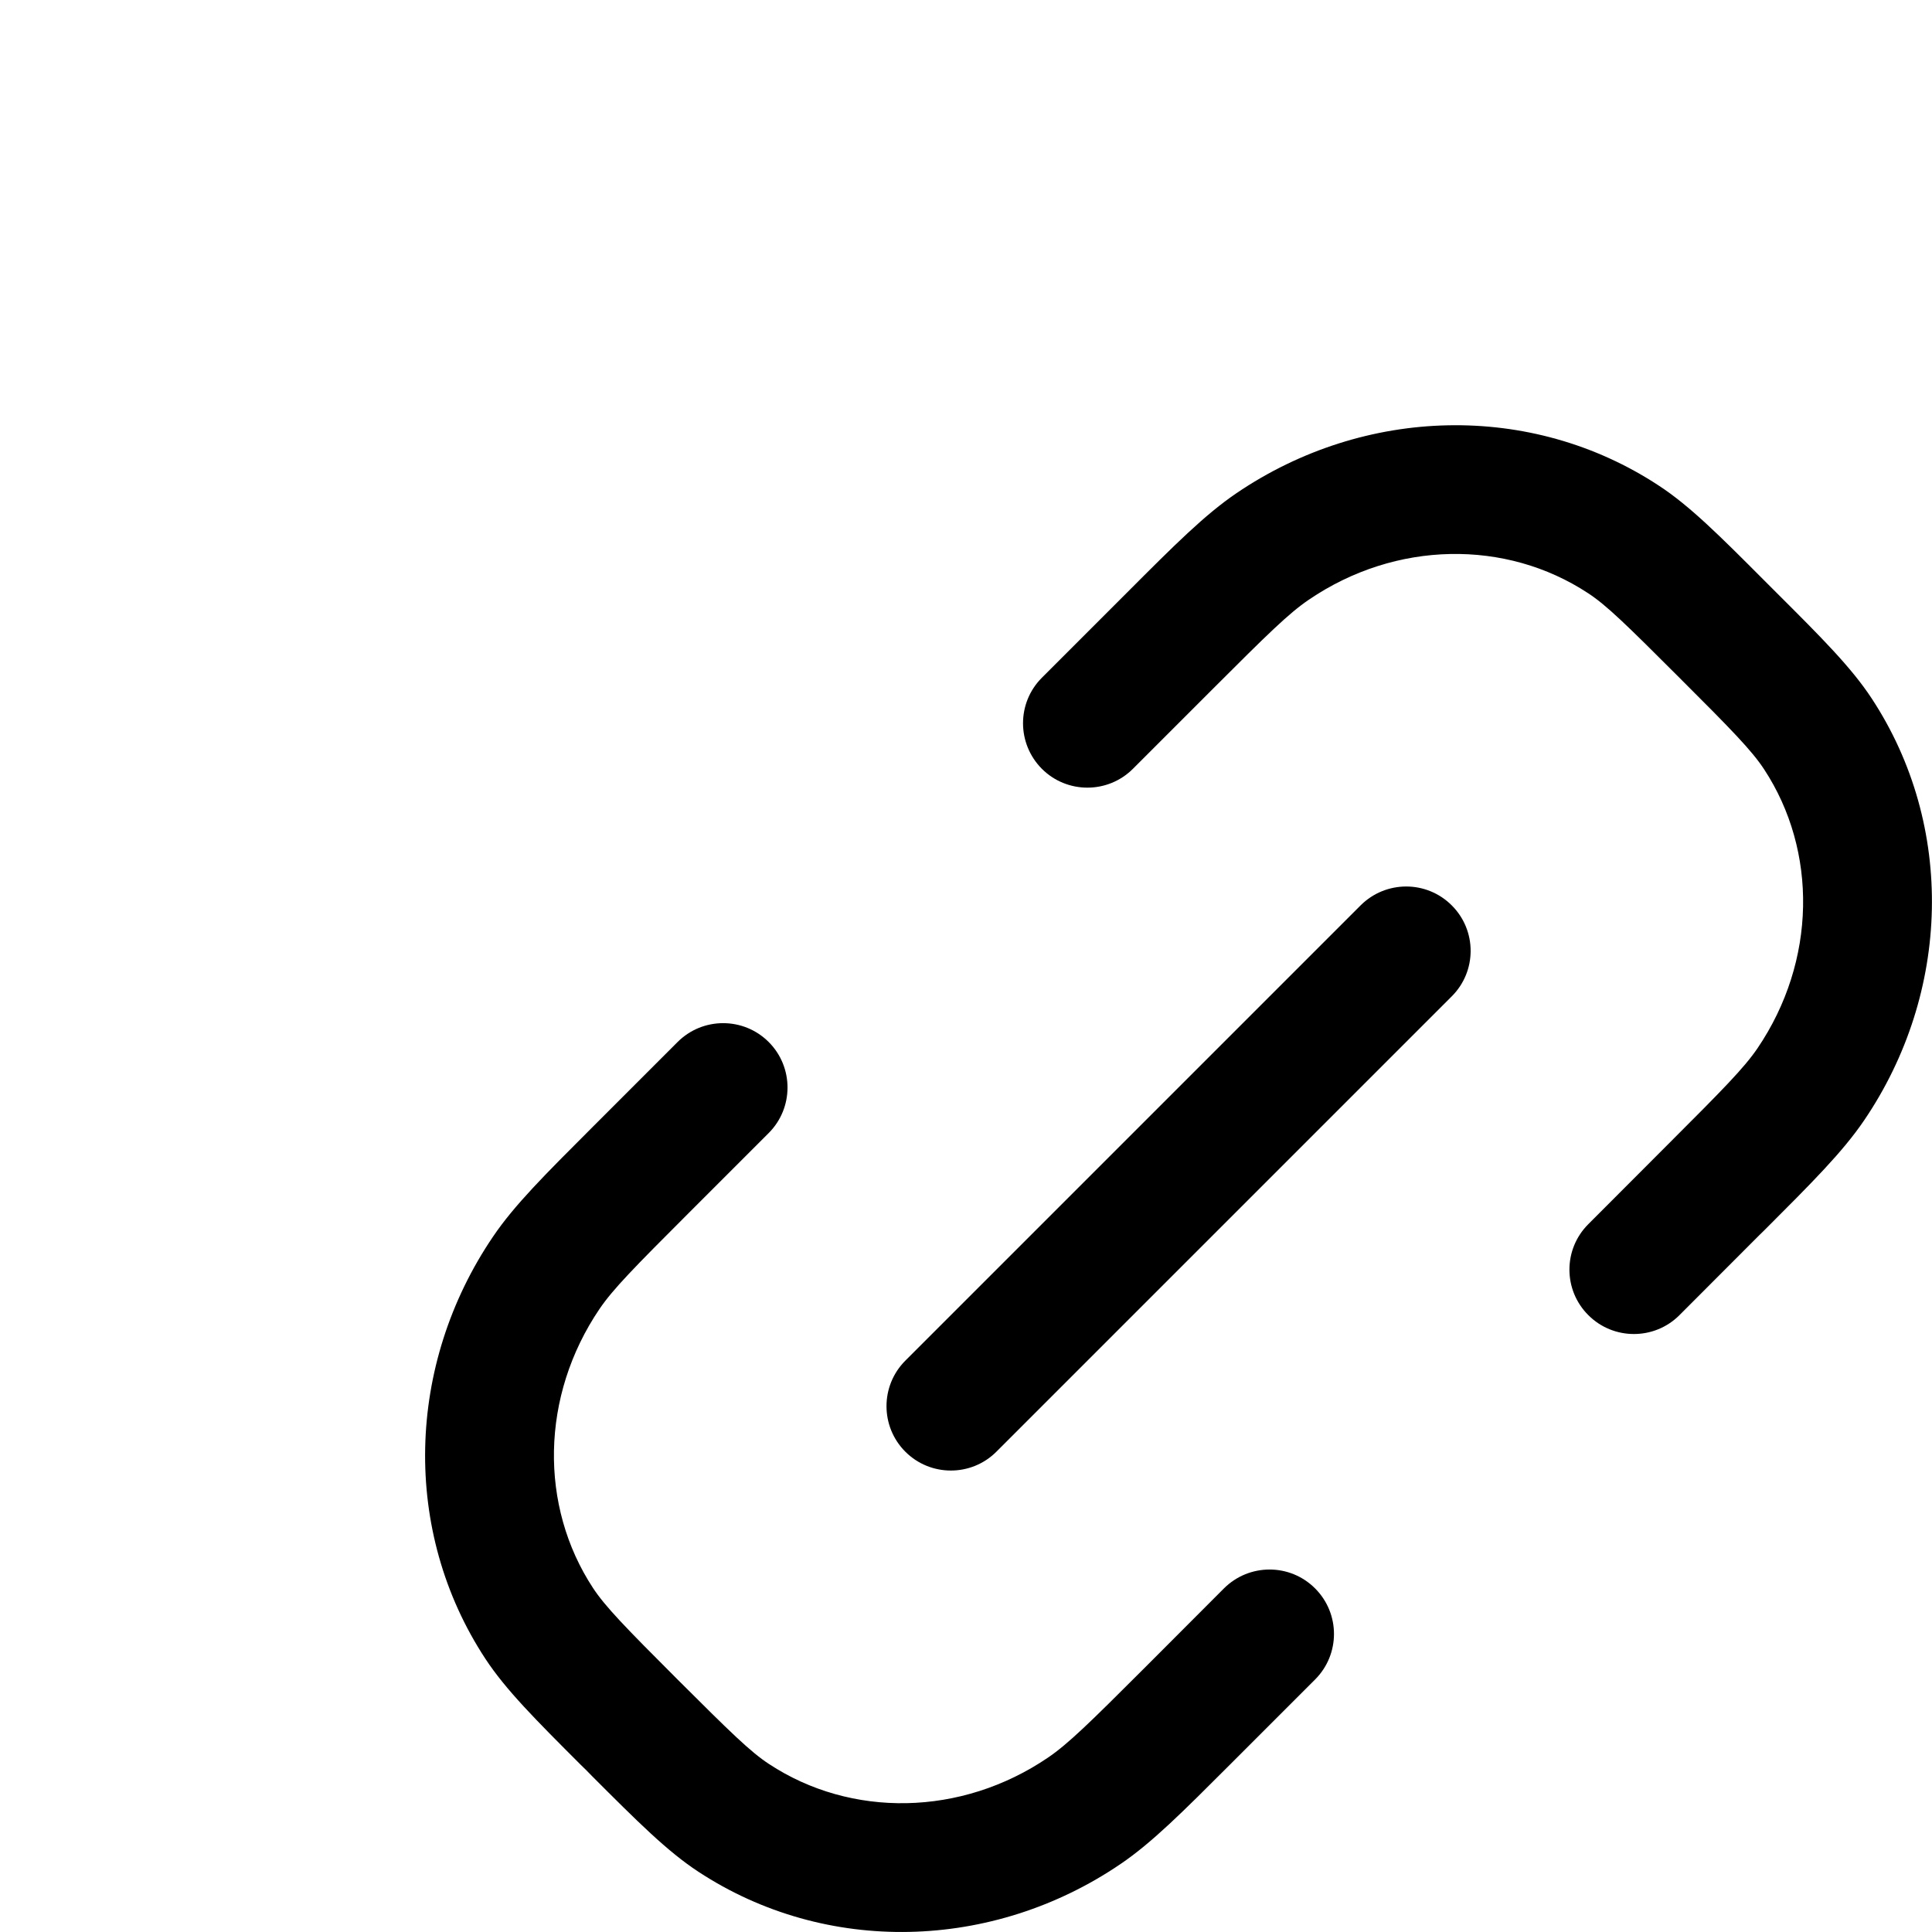
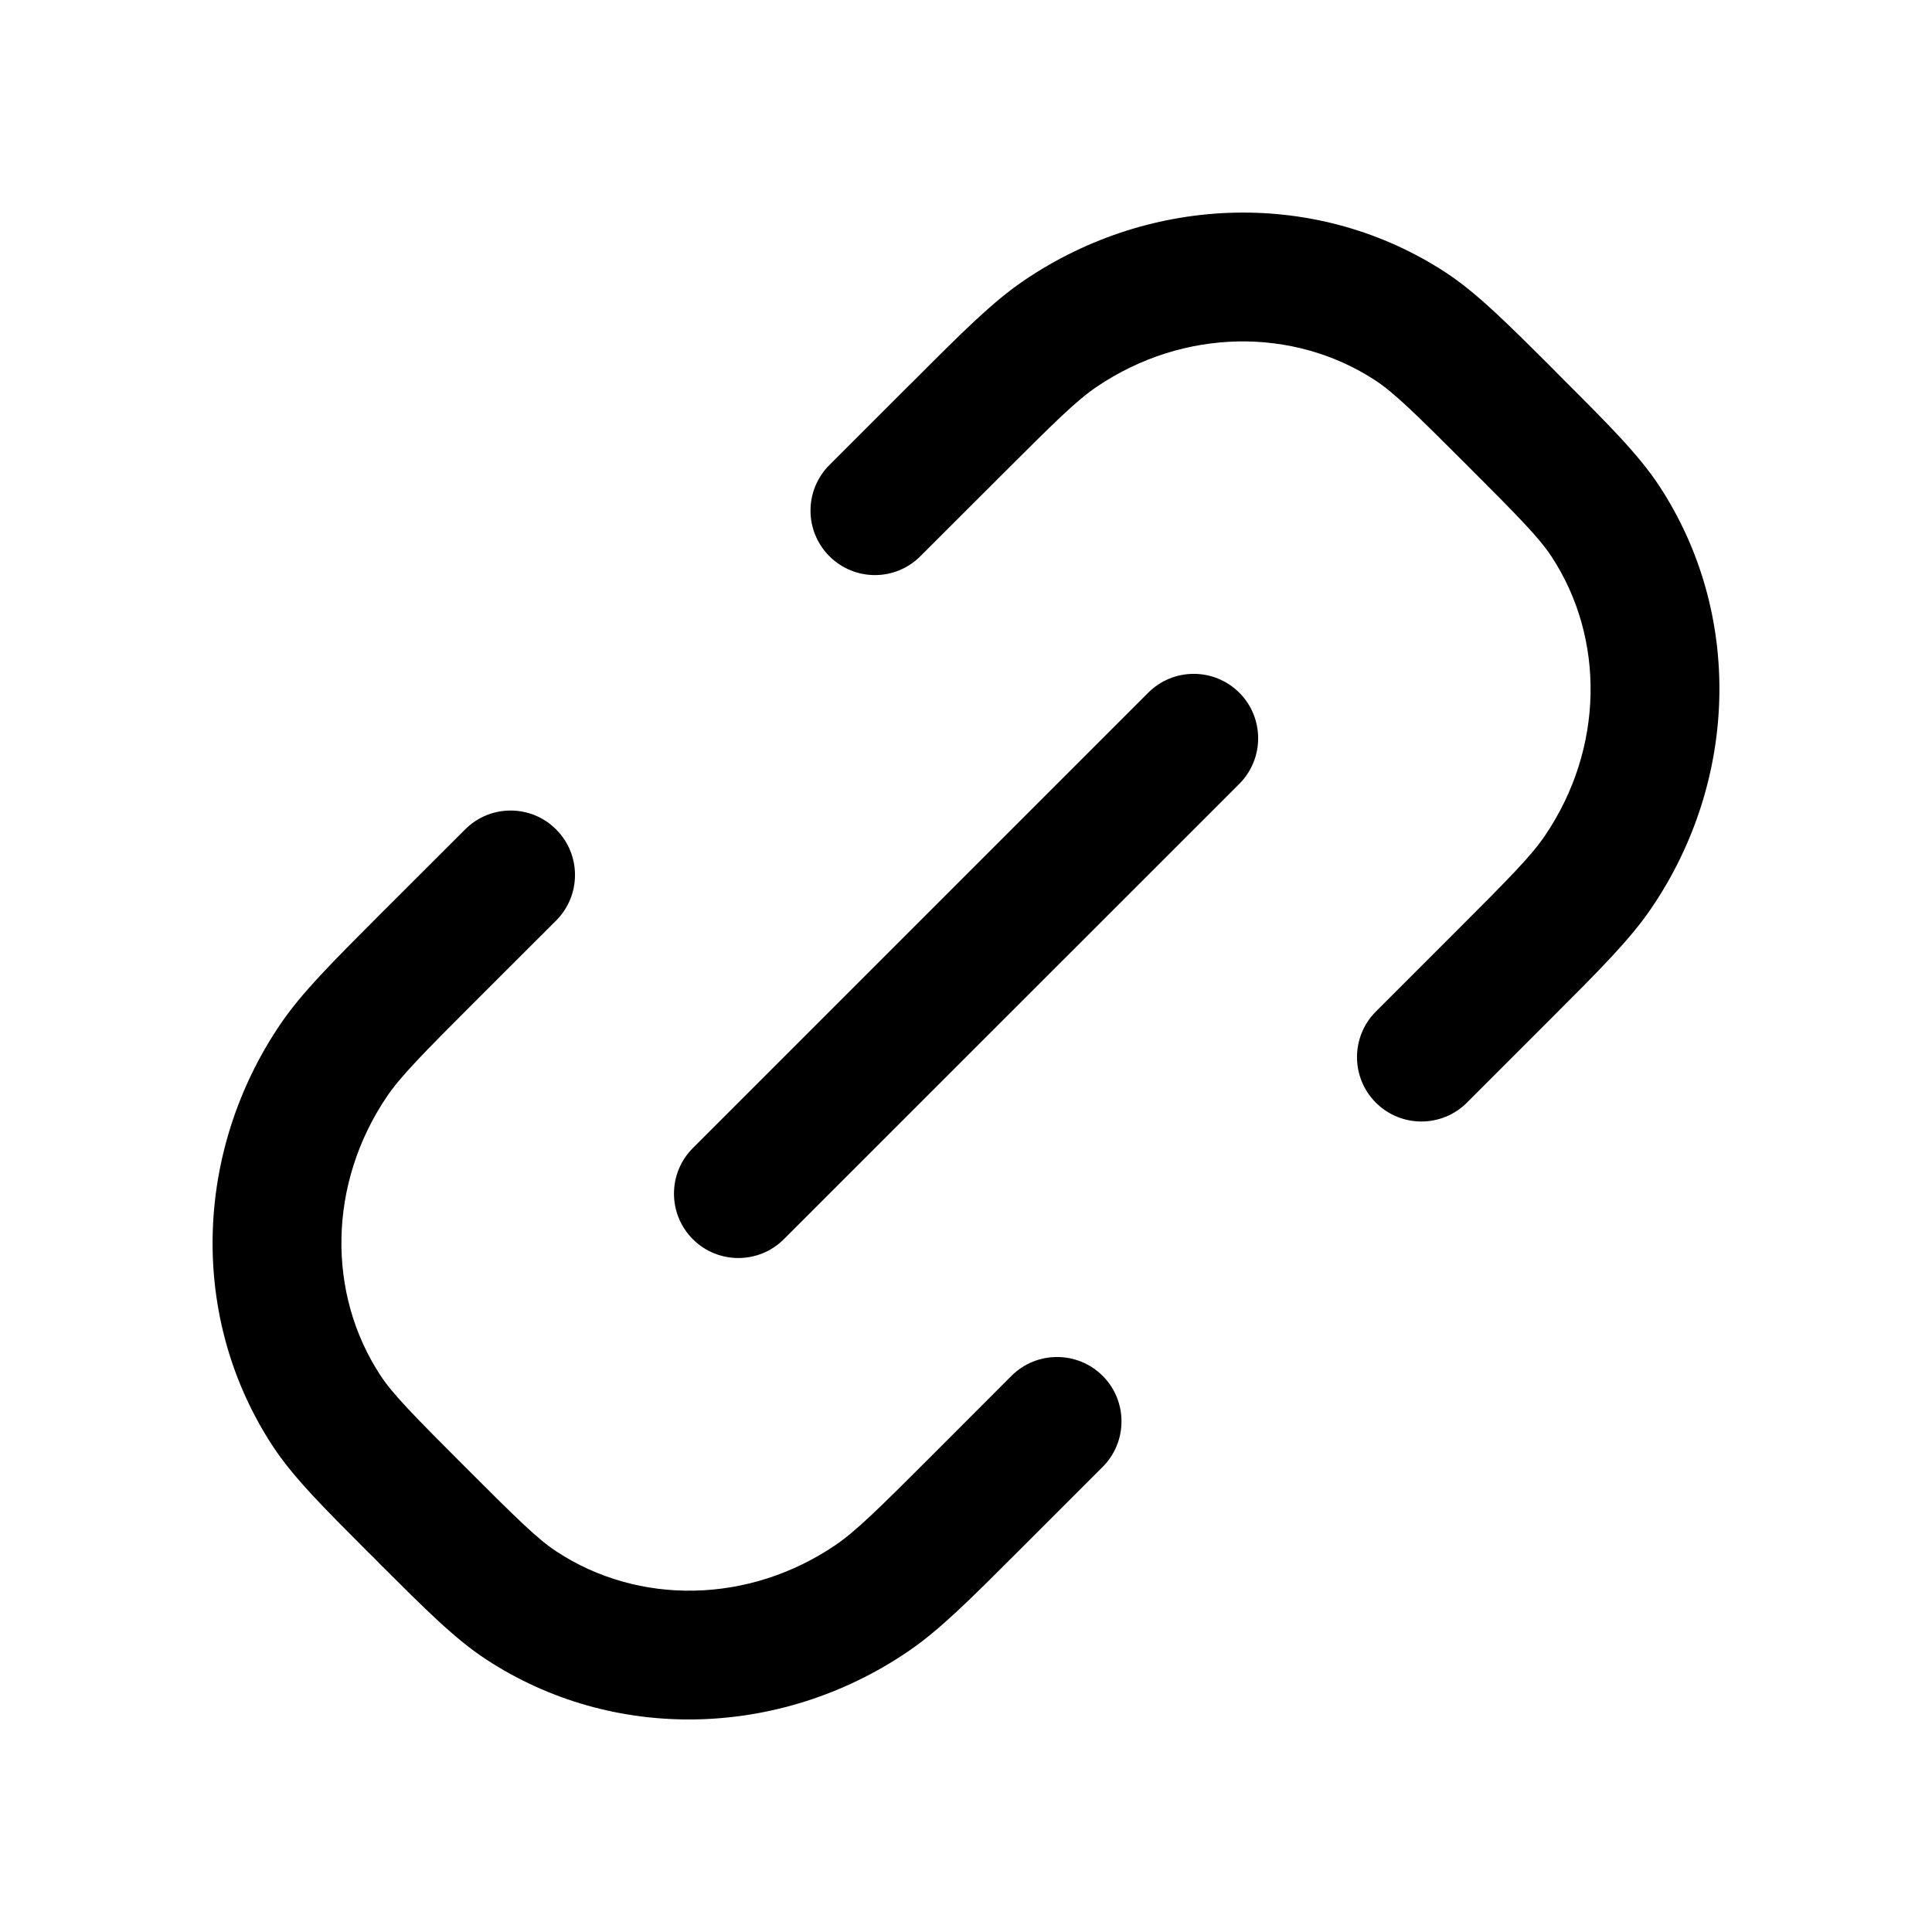
<svg xmlns="http://www.w3.org/2000/svg" width="15" height="15" fill="none" viewBox="0 0 15 15">
-   <path fill-rule="evenodd" clip-rule="evenodd" d="M4.642 8.709L4.599 8.752C4.23 9.121 3.993 9.357 3.828 9.601C3.153 10.595 3.118 11.888 3.768 12.878C3.927 13.12 4.158 13.351 4.509 13.702L4.554 13.746L4.598 13.791C4.95 14.143 5.181 14.374 5.422 14.532C6.412 15.182 7.706 15.148 8.7 14.472C8.943 14.307 9.179 14.071 9.549 13.701L9.592 13.658L10.21 13.04C10.406 12.844 10.406 12.528 10.21 12.332C10.015 12.137 9.699 12.137 9.503 12.332L8.885 12.951C8.458 13.378 8.292 13.54 8.138 13.645C7.462 14.105 6.606 14.114 5.971 13.696C5.827 13.602 5.673 13.451 5.261 13.04C4.849 12.628 4.699 12.473 4.604 12.329C4.187 11.694 4.196 10.839 4.655 10.162C4.76 10.008 4.922 9.843 5.349 9.416L5.968 8.797C6.163 8.602 6.163 8.285 5.968 8.09C5.773 7.895 5.456 7.895 5.261 8.09L4.642 8.709ZM9.415 5.35C9.842 4.923 10.007 4.761 10.162 4.656C10.838 4.196 11.693 4.187 12.329 4.605C12.473 4.699 12.627 4.85 13.039 5.262C13.451 5.673 13.601 5.828 13.696 5.972C14.113 6.607 14.104 7.462 13.645 8.139C13.54 8.293 13.377 8.458 12.95 8.885L12.332 9.504C12.136 9.699 12.136 10.016 12.332 10.211C12.527 10.406 12.844 10.406 13.039 10.211L13.657 9.592L13.7 9.55C14.07 9.18 14.306 8.944 14.472 8.7C15.147 7.707 15.182 6.413 14.532 5.423C14.373 5.181 14.142 4.95 13.79 4.599L13.746 4.555L13.701 4.51C13.35 4.158 13.119 3.927 12.877 3.769C11.887 3.119 10.594 3.154 9.6 3.829C9.357 3.994 9.12 4.23 8.751 4.6L8.708 4.643L8.089 5.262C7.894 5.457 7.894 5.773 8.089 5.969C8.284 6.164 8.601 6.164 8.796 5.969L9.415 5.35ZM7.029 10.564C6.834 10.759 6.834 11.076 7.029 11.271C7.224 11.466 7.541 11.466 7.736 11.271L11.271 7.736C11.467 7.541 11.467 7.224 11.271 7.029C11.076 6.834 10.76 6.834 10.564 7.029L7.029 10.564Z" fill="currentColor" />
+   <path fill-rule="evenodd" clip-rule="evenodd" d="M8.512 3.005C9.188 2.546 10.043 2.537 10.679 2.954C10.823 3.049 10.977 3.199 11.389 3.611C11.801 4.023 11.951 4.177 12.046 4.321C12.463 4.957 12.454 5.812 11.995 6.488C11.89 6.643 11.728 6.808 11.301 7.235L10.682 7.854C10.487 8.049 10.487 8.366 10.682 8.561C10.877 8.756 11.194 8.756 11.389 8.561L12.008 7.942L12.051 7.899C12.42 7.53 12.657 7.293 12.822 7.05C13.497 6.056 13.532 4.762 12.882 3.772C12.723 3.531 12.492 3.3 12.141 2.949L12.096 2.904L12.052 2.859C11.7 2.508 11.469 2.277 11.228 2.118C10.238 1.468 8.944 1.503 7.95 2.178C7.707 2.343 7.47 2.58 7.101 2.95L7.058 2.992L6.439 3.611C6.244 3.806 6.244 4.123 6.439 4.318C6.635 4.514 6.951 4.514 7.146 4.318L7.765 3.7C8.192 3.273 8.358 3.11 8.512 3.005ZM4.318 7.147C4.513 6.951 4.513 6.635 4.318 6.44C4.123 6.244 3.806 6.244 3.611 6.44L2.992 7.058L2.949 7.101C2.58 7.471 2.343 7.707 2.178 7.95C1.503 8.944 1.468 10.238 2.118 11.228C2.277 11.47 2.508 11.7 2.859 12.052L2.904 12.096L2.948 12.141C3.3 12.492 3.531 12.724 3.772 12.882C4.762 13.532 6.056 13.498 7.05 12.822C7.293 12.657 7.529 12.421 7.899 12.051L7.899 12.051L7.942 12.008L8.561 11.389C8.756 11.194 8.756 10.877 8.561 10.682C8.365 10.487 8.049 10.487 7.853 10.682L7.235 11.301C6.808 11.728 6.642 11.89 6.488 11.995C5.812 12.455 4.956 12.464 4.321 12.046C4.177 11.952 4.023 11.801 3.611 11.389C3.199 10.977 3.049 10.823 2.954 10.679C2.537 10.044 2.546 9.189 3.005 8.512C3.11 8.358 3.272 8.192 3.699 7.765L4.318 7.147ZM9.622 6.086C9.817 5.89 9.817 5.574 9.622 5.378C9.426 5.183 9.11 5.183 8.915 5.378L5.379 8.914C5.184 9.109 5.184 9.426 5.379 9.621C5.574 9.816 5.891 9.816 6.086 9.621L9.622 6.086Z" fill="currentColor" />
</svg>
